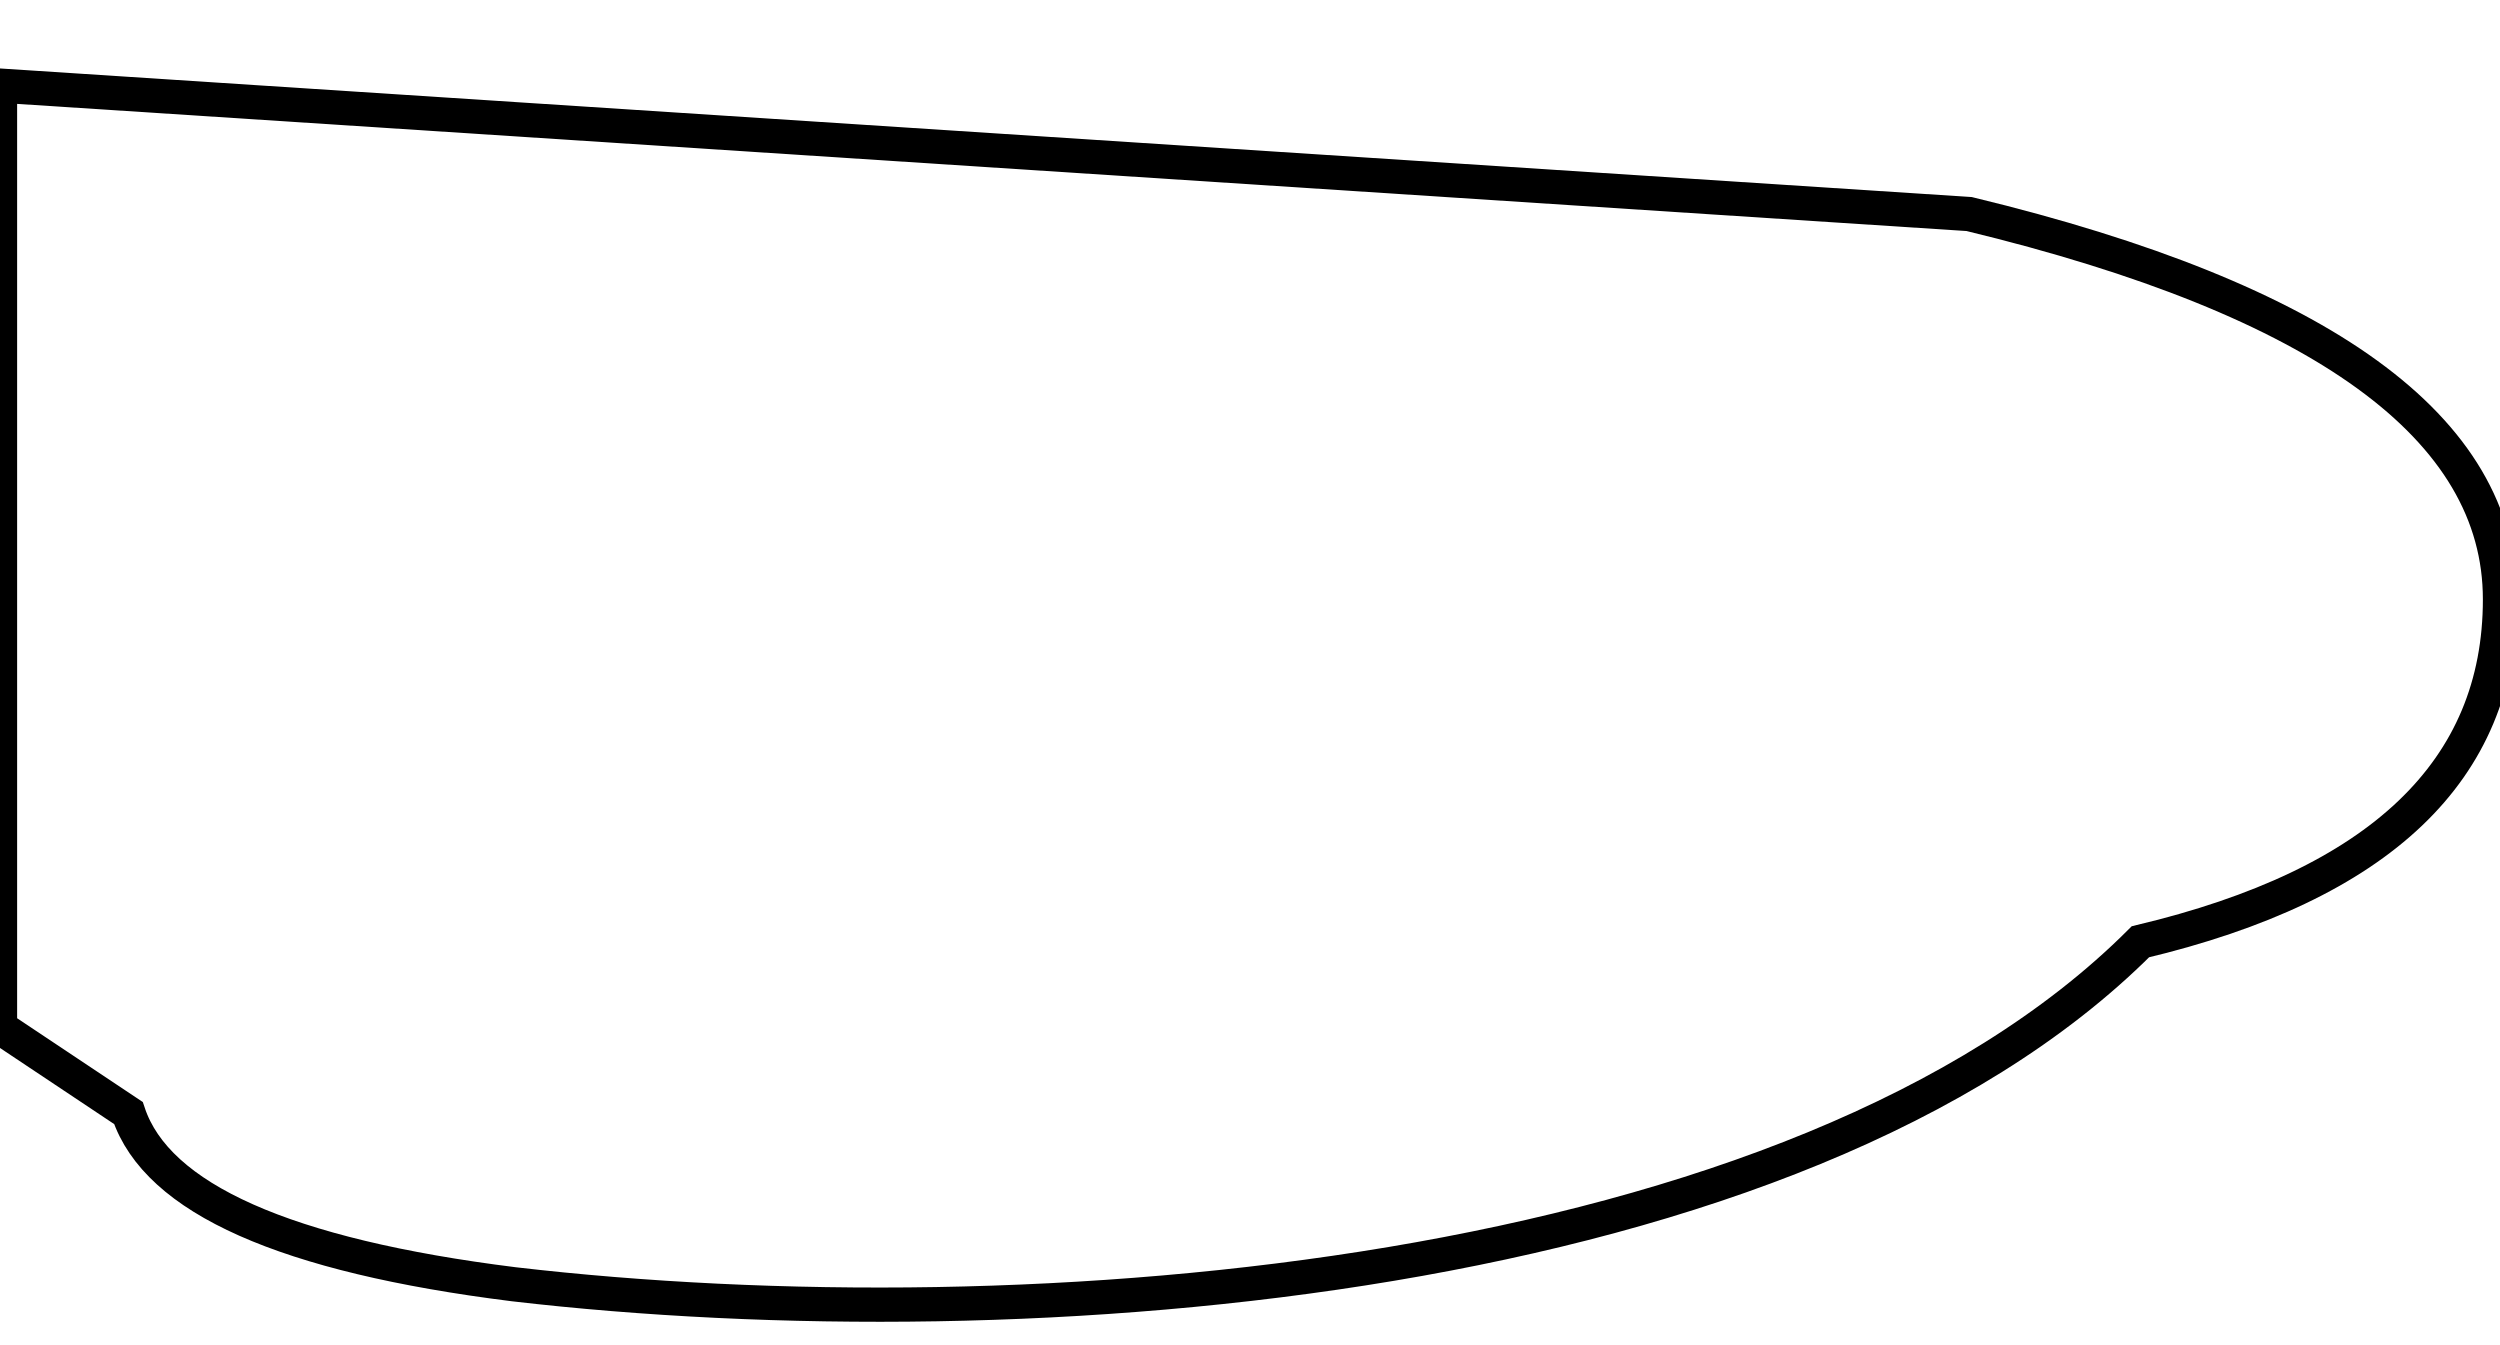
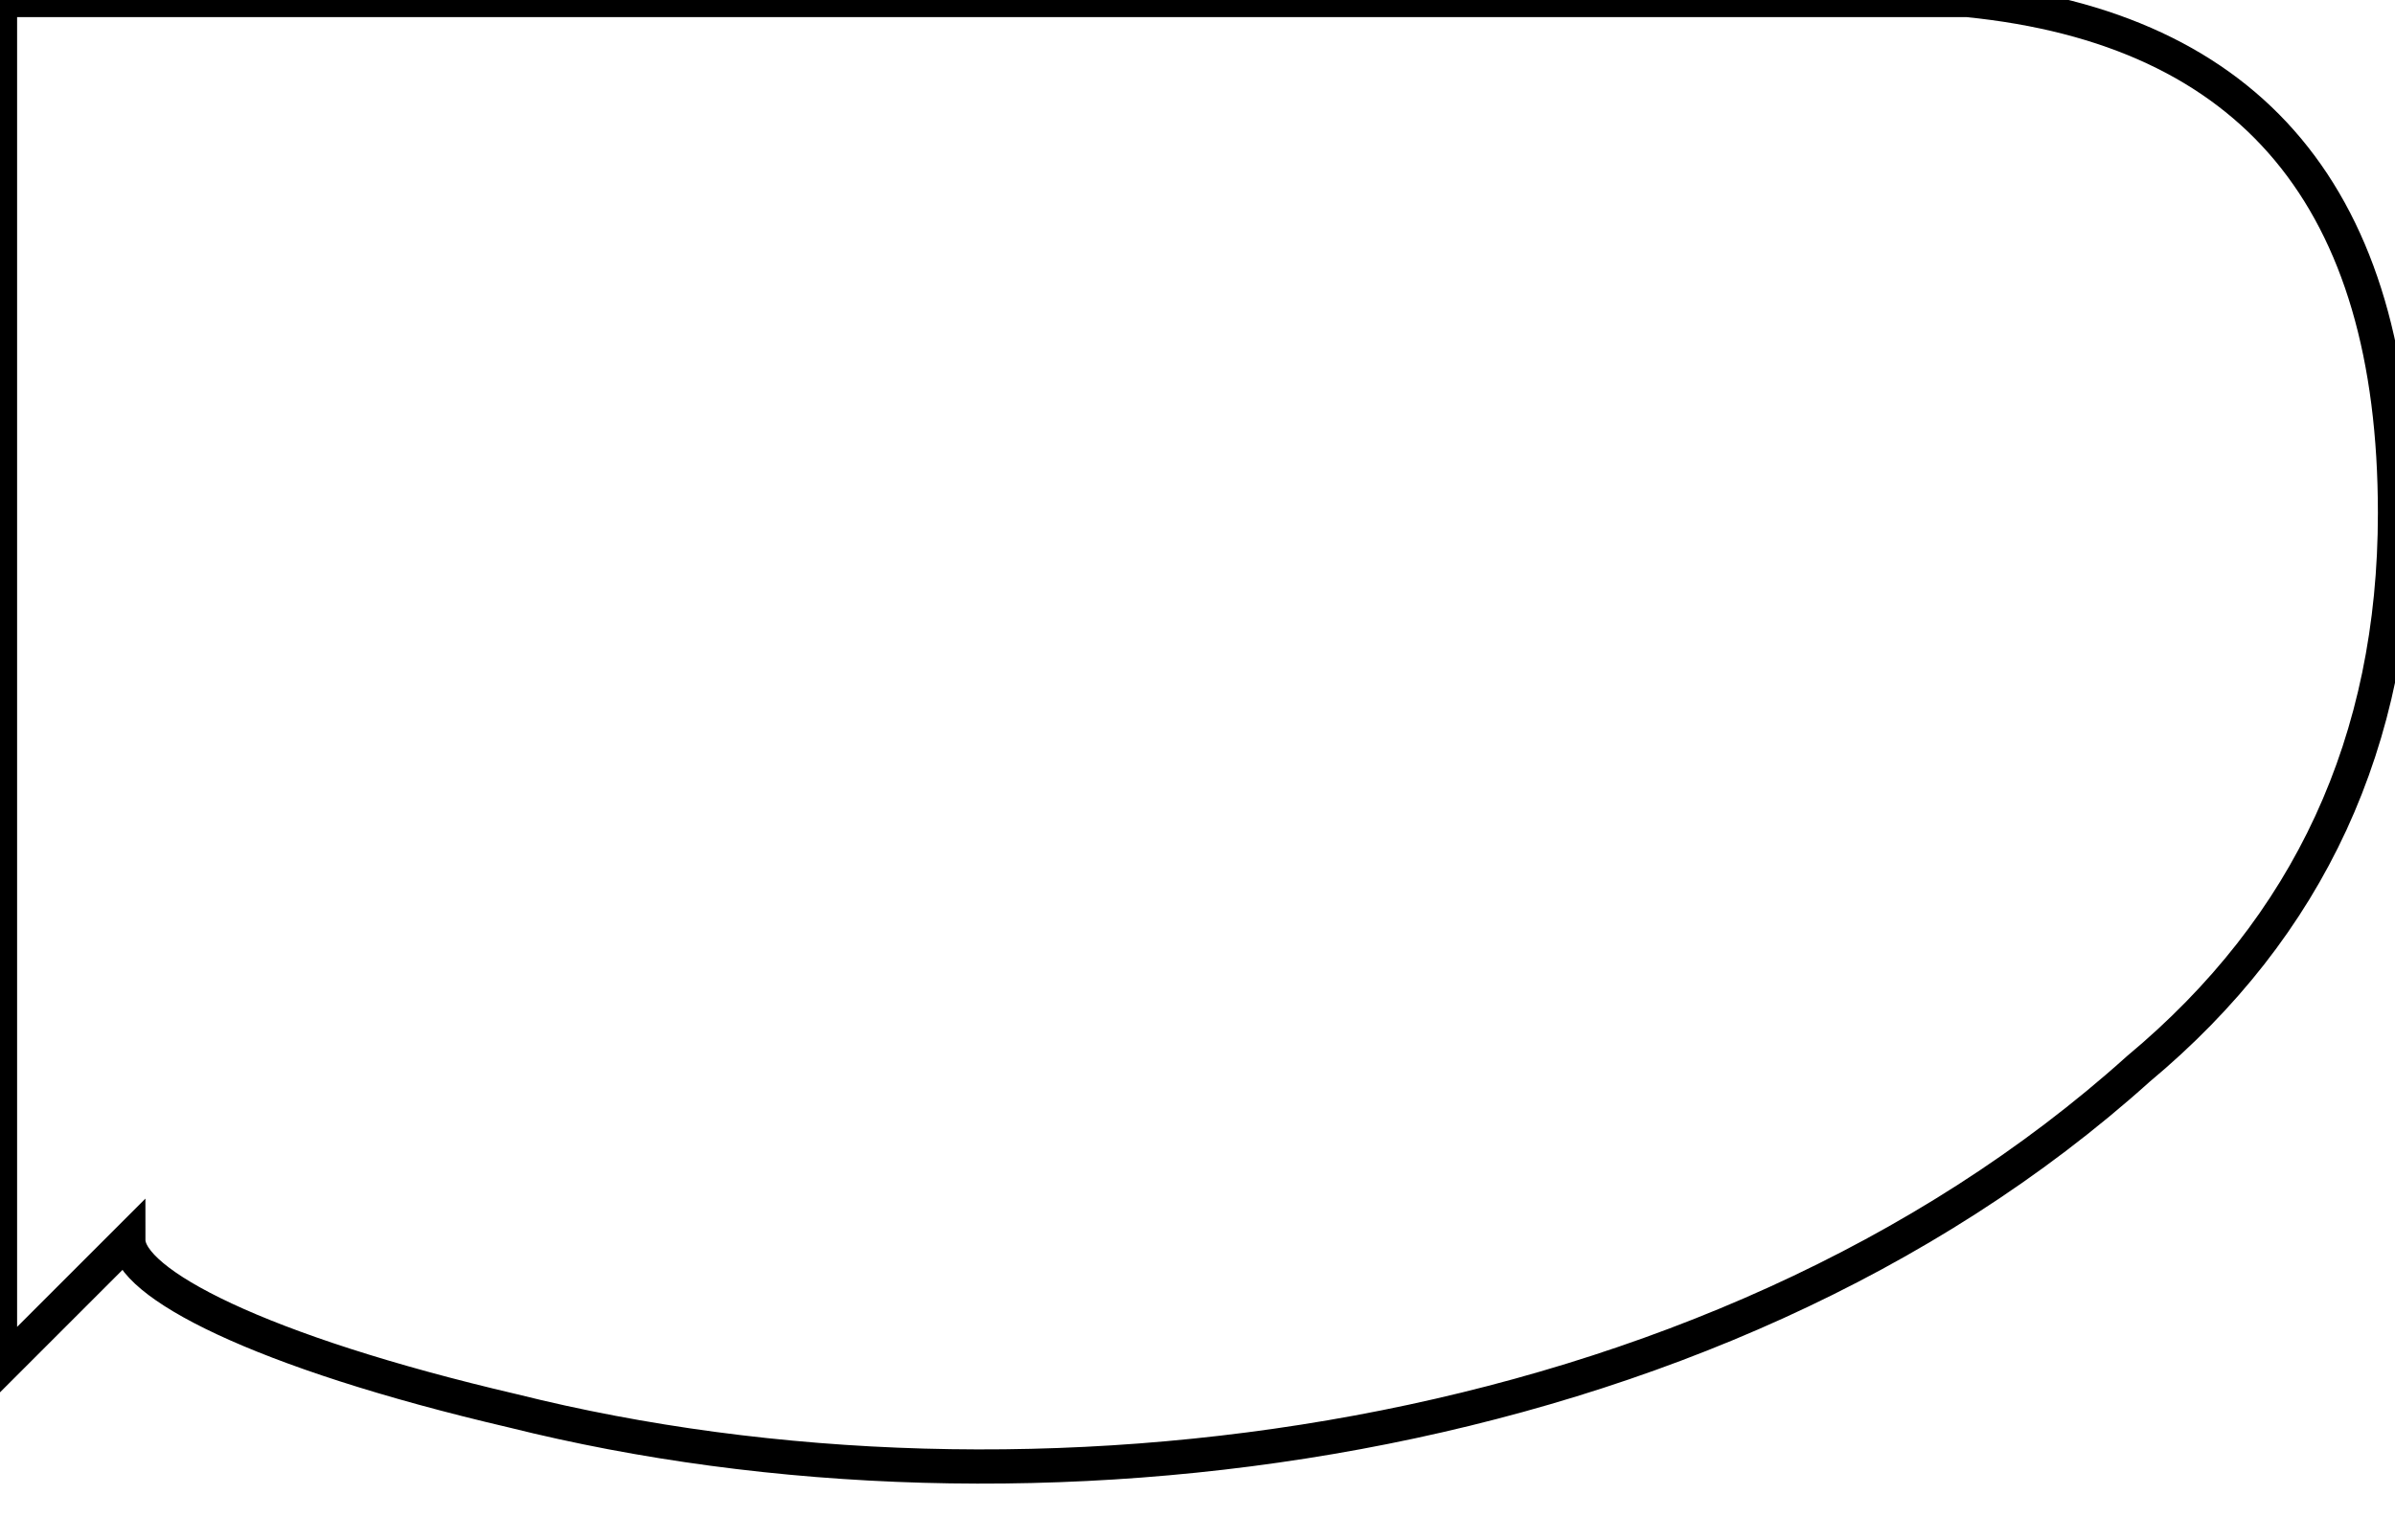
- <svg xmlns="http://www.w3.org/2000/svg" id="Layer_1" version="1.1" viewBox="0 0 292 157">
-   <path d="M0,10 L230,25 Q292,40 292,70 Q292,100 250,110 C210,150 120,157 60,150 Q20,145 15,130 L0,120 L0,10 Z" fill="none" stroke="#000000" stroke-width="4" />
+ <svg xmlns="http://www.w3.org/2000/svg" id="Layer_1" version="1.1" viewBox="0 0 280 180">
+   <path d="M0,0 L230,0 Q280,5 280,60 Q280,100 250,125 C200,170 120,180 60,165 C30,158 15,150 15,145 L0,160 L0,0 Z" fill="none" stroke="#000000" stroke-width="4" />
</svg>
